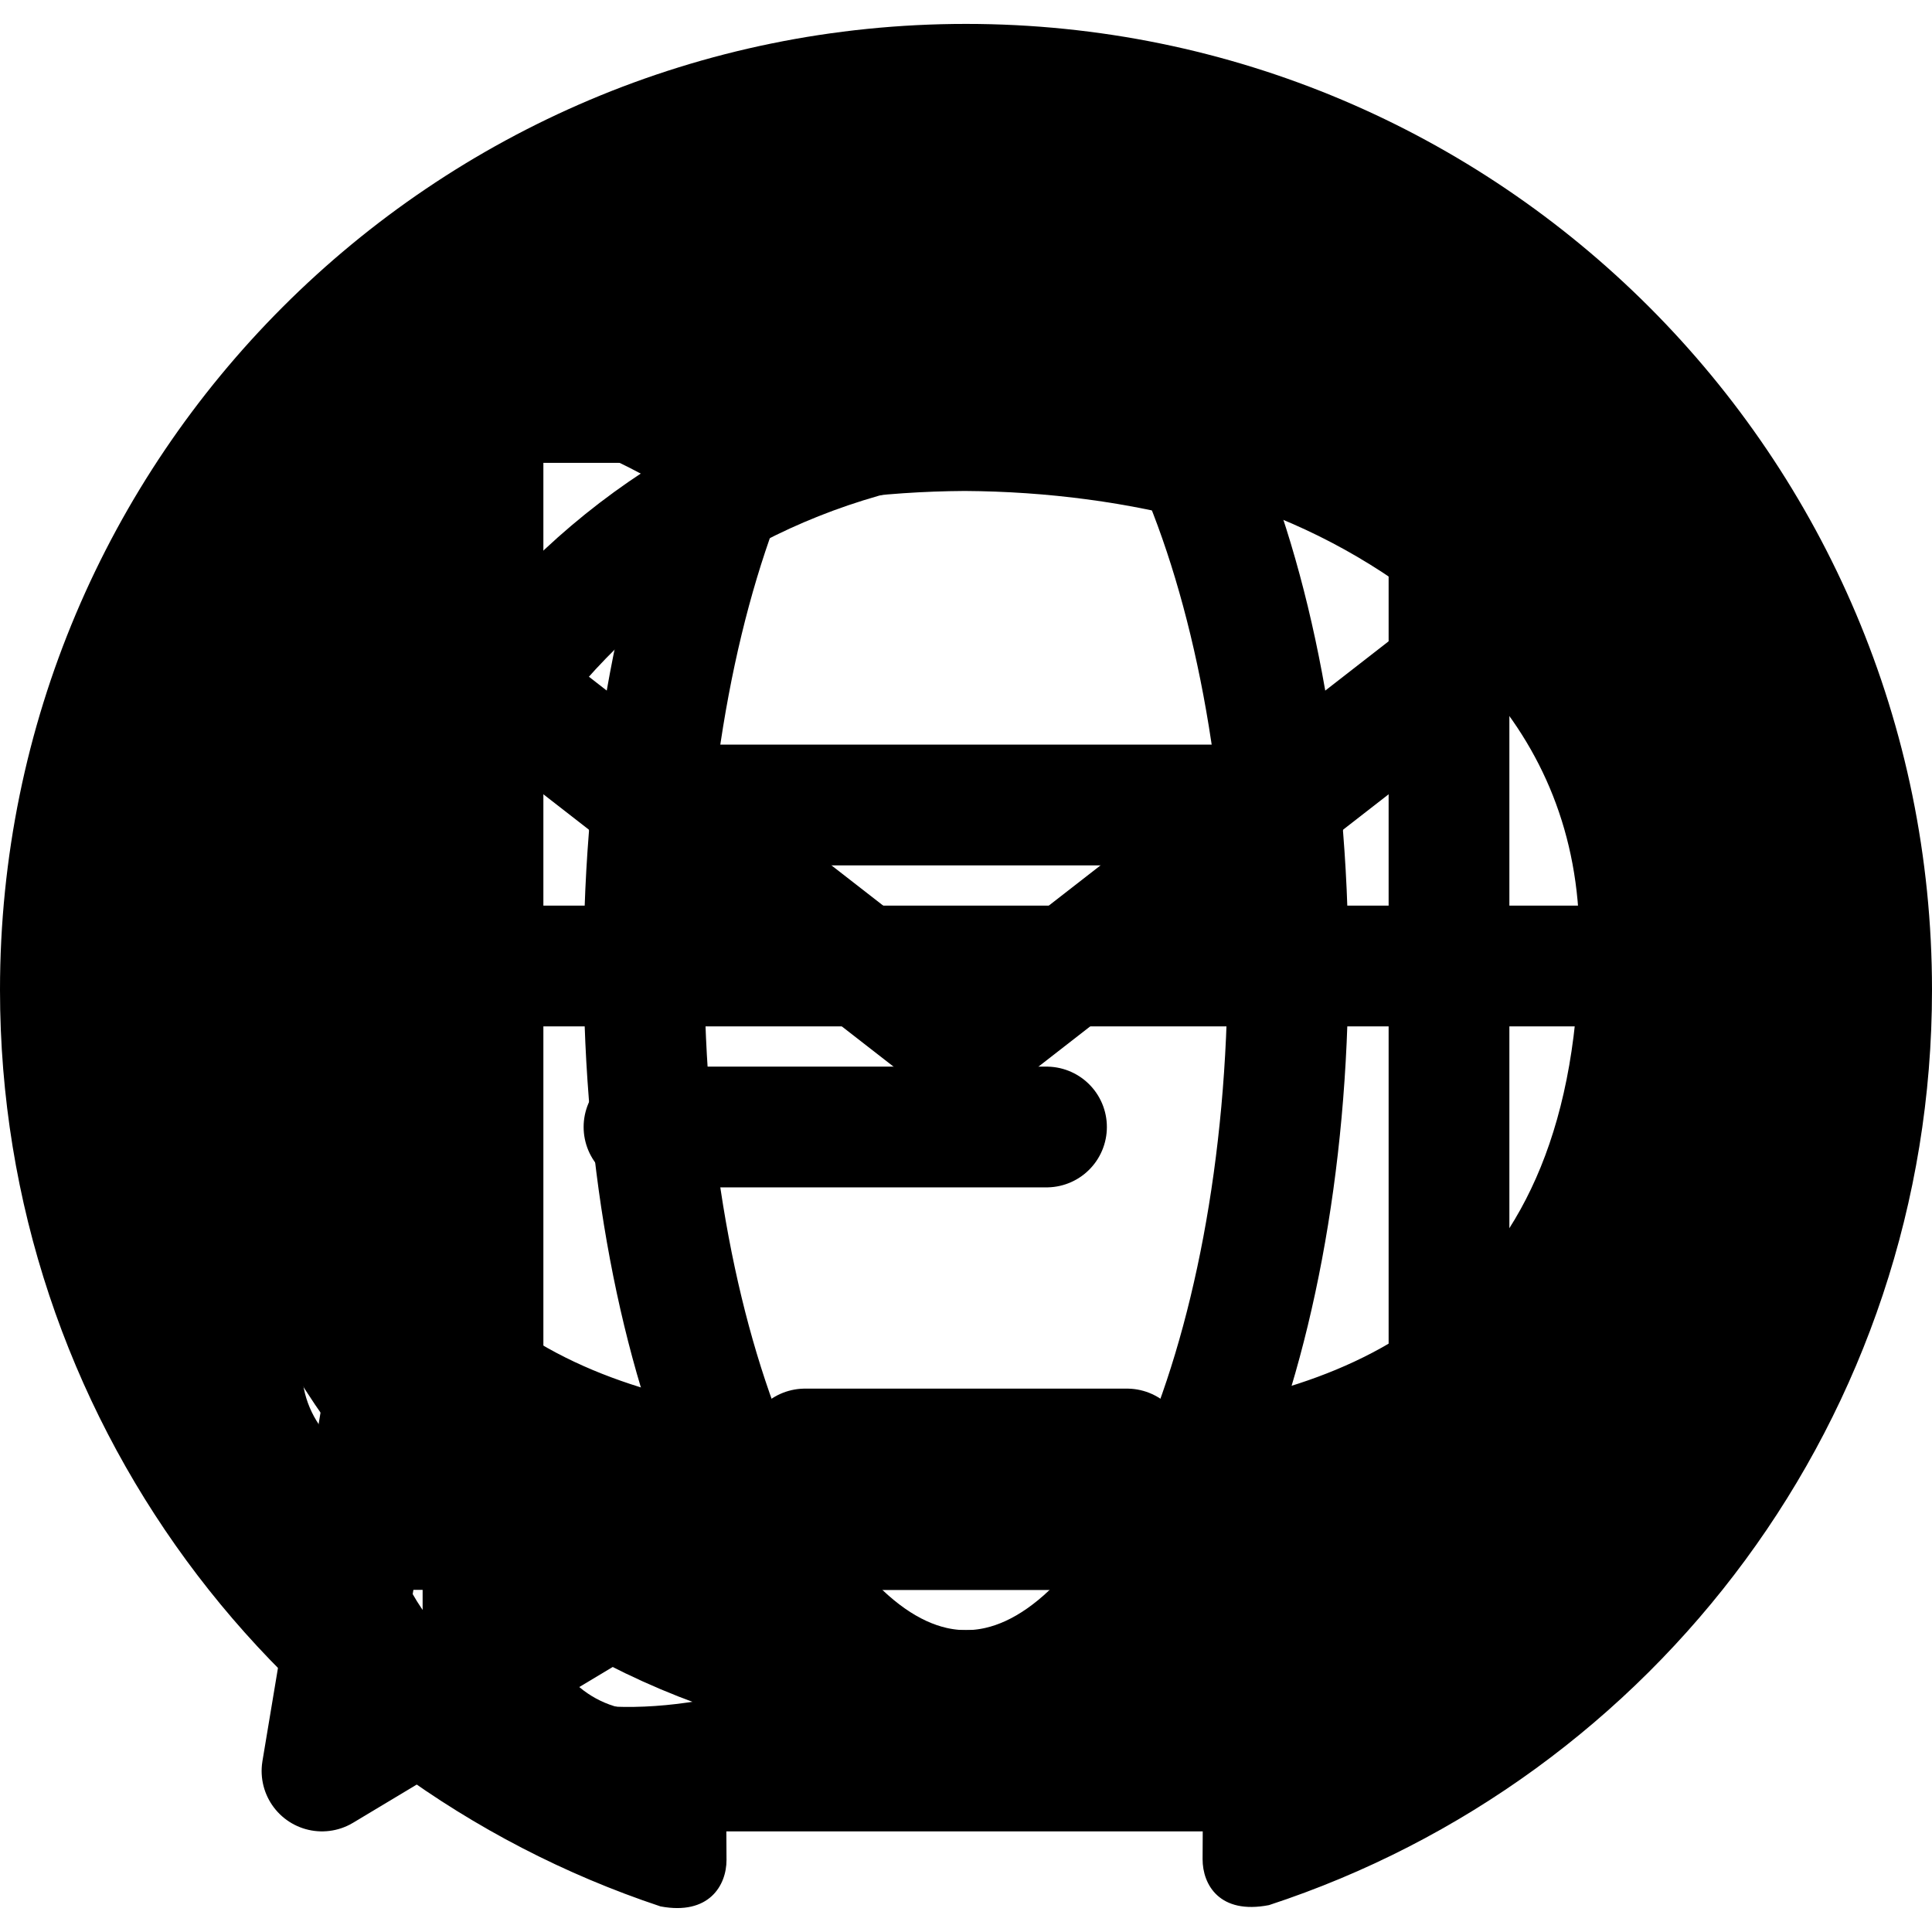
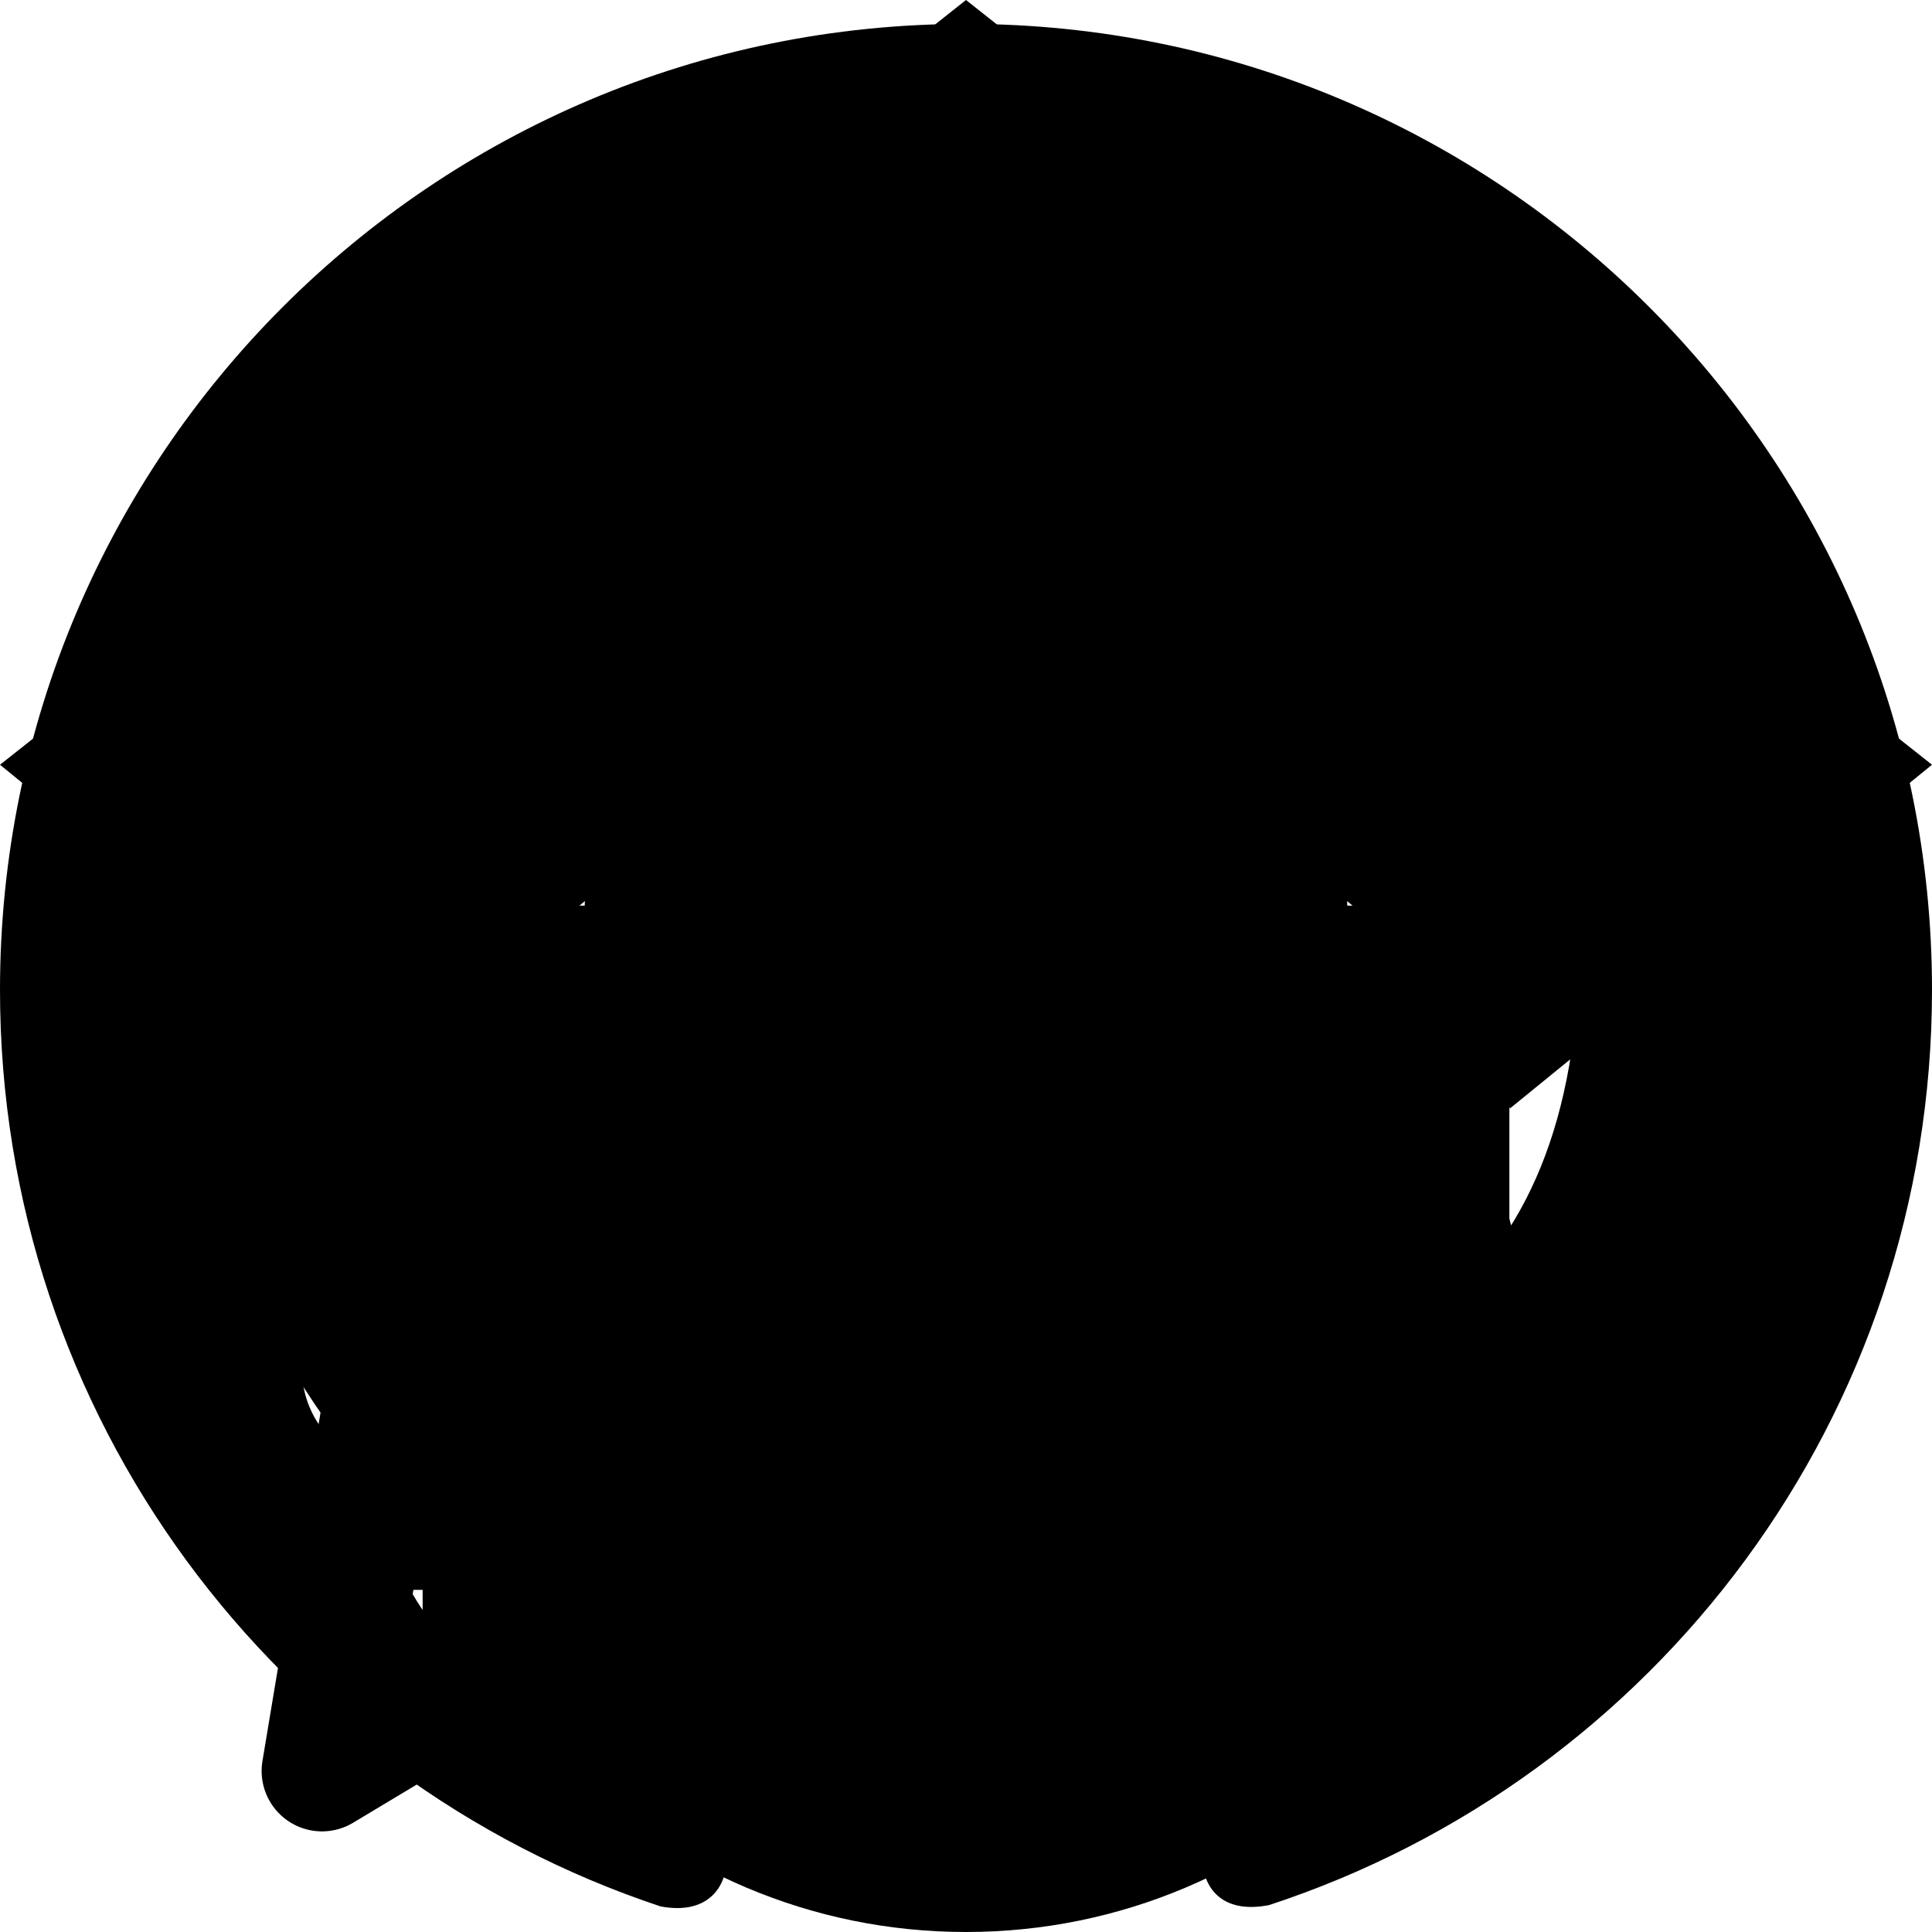
<svg class="cv-contact-icon" viewBox="0 0 24 24" fill="none" stroke="currentColor" stroke-width="1.5" stroke-linecap="round" stroke-linejoin="round" aria-hidden="true" focusable="false">{% case include.name %}{% when 'mail' %}<rect x="3" y="5" width="18" height="14" rx="2" />
  <path d="m3 6 9 7 9-7" />{% when 'globe' %}<circle cx="12" cy="12" r="9" />
  <ellipse cx="12" cy="12" rx="4" ry="9" />
  <path d="M3 12h18" />{% when 'phone' %}<rect x="6" y="2" width="12" height="20" rx="2" />
-   <path d="M10 18h4" />{% when 'github' %}<path fill="currentColor" stroke="none" d="M12 .297C5.37.297 0 5.67 0 12.297c0 5.303 3.438 9.8 8.205 11.385.6.113.82-.258.82-.577 0-.285-.01-1.04-.015-2.04-3.338.724-4.042-1.61-4.042-1.61C4.422 18.07 3.633 17.7 3.633 17.7c-1.087-.744.084-.729.084-.729 1.205.084 1.838 1.236 1.838 1.236 1.07 1.835 2.809 1.305 3.495.998.108-.776.417-1.305.76-1.605-2.665-.3-5.466-1.332-5.466-5.93 0-1.31.465-2.38 1.235-3.22-.135-.303-.54-1.523.105-3.176 0 0 1.005-.322 3.3 1.23.96-.267 1.98-.399 3-.405 1.02.006 2.04.138 3 .405 2.28-1.552 3.285-1.23 3.285-1.23.645 1.653.24 2.873.12 3.176.765.84 1.23 1.91 1.23 3.22 0 4.61-2.805 5.625-5.475 5.92.42.36.81 1.096.81 2.22 0 1.606-.015 2.896-.015 3.286 0 .315.21.69.825.57C20.565 22.092 24 17.592 24 12.297c0-6.627-5.373-12-12-12" />{% when 'chat' %}<path d="M21 11a8 8 0 0 1-8 8H9l-5 3 1-6a8 8 0 1 1 16-5Z" />
+   <path d="M10 18h4" />{% when 'github' %}<path fill="currentColor" stroke="none" d="M12 .297C5.37.297 0 5.67 0 12.297c0 5.303 3.438 9.8 8.205 11.385.6.113.82-.258.82-.577 0-.285-.01-1.04-.015-2.04-3.338.724-4.042-1.61-4.042-1.61C4.422 18.07 3.633 17.7 3.633 17.7c-1.087-.744.084-.729.084-.729 1.205.084 1.838 1.236 1.838 1.236 1.07 1.835 2.809 1.305 3.495.998.108-.776.417-1.305.76-1.605-2.665-.3-5.466-1.332-5.466-5.93 0-1.31.465-2.38 1.235-3.22-.135-.303-.54-1.523.105-3.176 0 0 1.005-.322 3.3 1.23.96-.267 1.98-.399 3-.405 1.02.006 2.04.138 3 .405 2.28-1.552 3.285-1.23 3.285-1.23.645 1.653.24 2.873.12 3.176.765.84 1.23 1.91 1.23 3.22 0 4.61-2.805 5.625-5.475 5.92.42.36.81 1.096.81 2.22 0 1.606-.015 2.896-.015 3.286 0 .315.21.69.825.57C20.565 22.092 24 17.592 24 12.297c0-6.627-5.373-12-12-12" />{% when 'scholar' %}<path fill="currentColor" stroke="none" d="M5.242 13.769 0 9.5 12 0l12 9.5-5.242 4.269C17.548 11.249 14.978 9.5 12 9.5c-2.977 0-5.548 1.748-6.758 4.269ZM12 10a7 7 0 1 0 0 14 7 7 0 0 0 0-14Z" />{% when 'chat' %}<path d="M21 11a8 8 0 0 1-8 8H9l-5 3 1-6a8 8 0 1 1 16-5Z" />
  <path d="M8 10h8M8 14h5" />{% endcase %}</svg>
